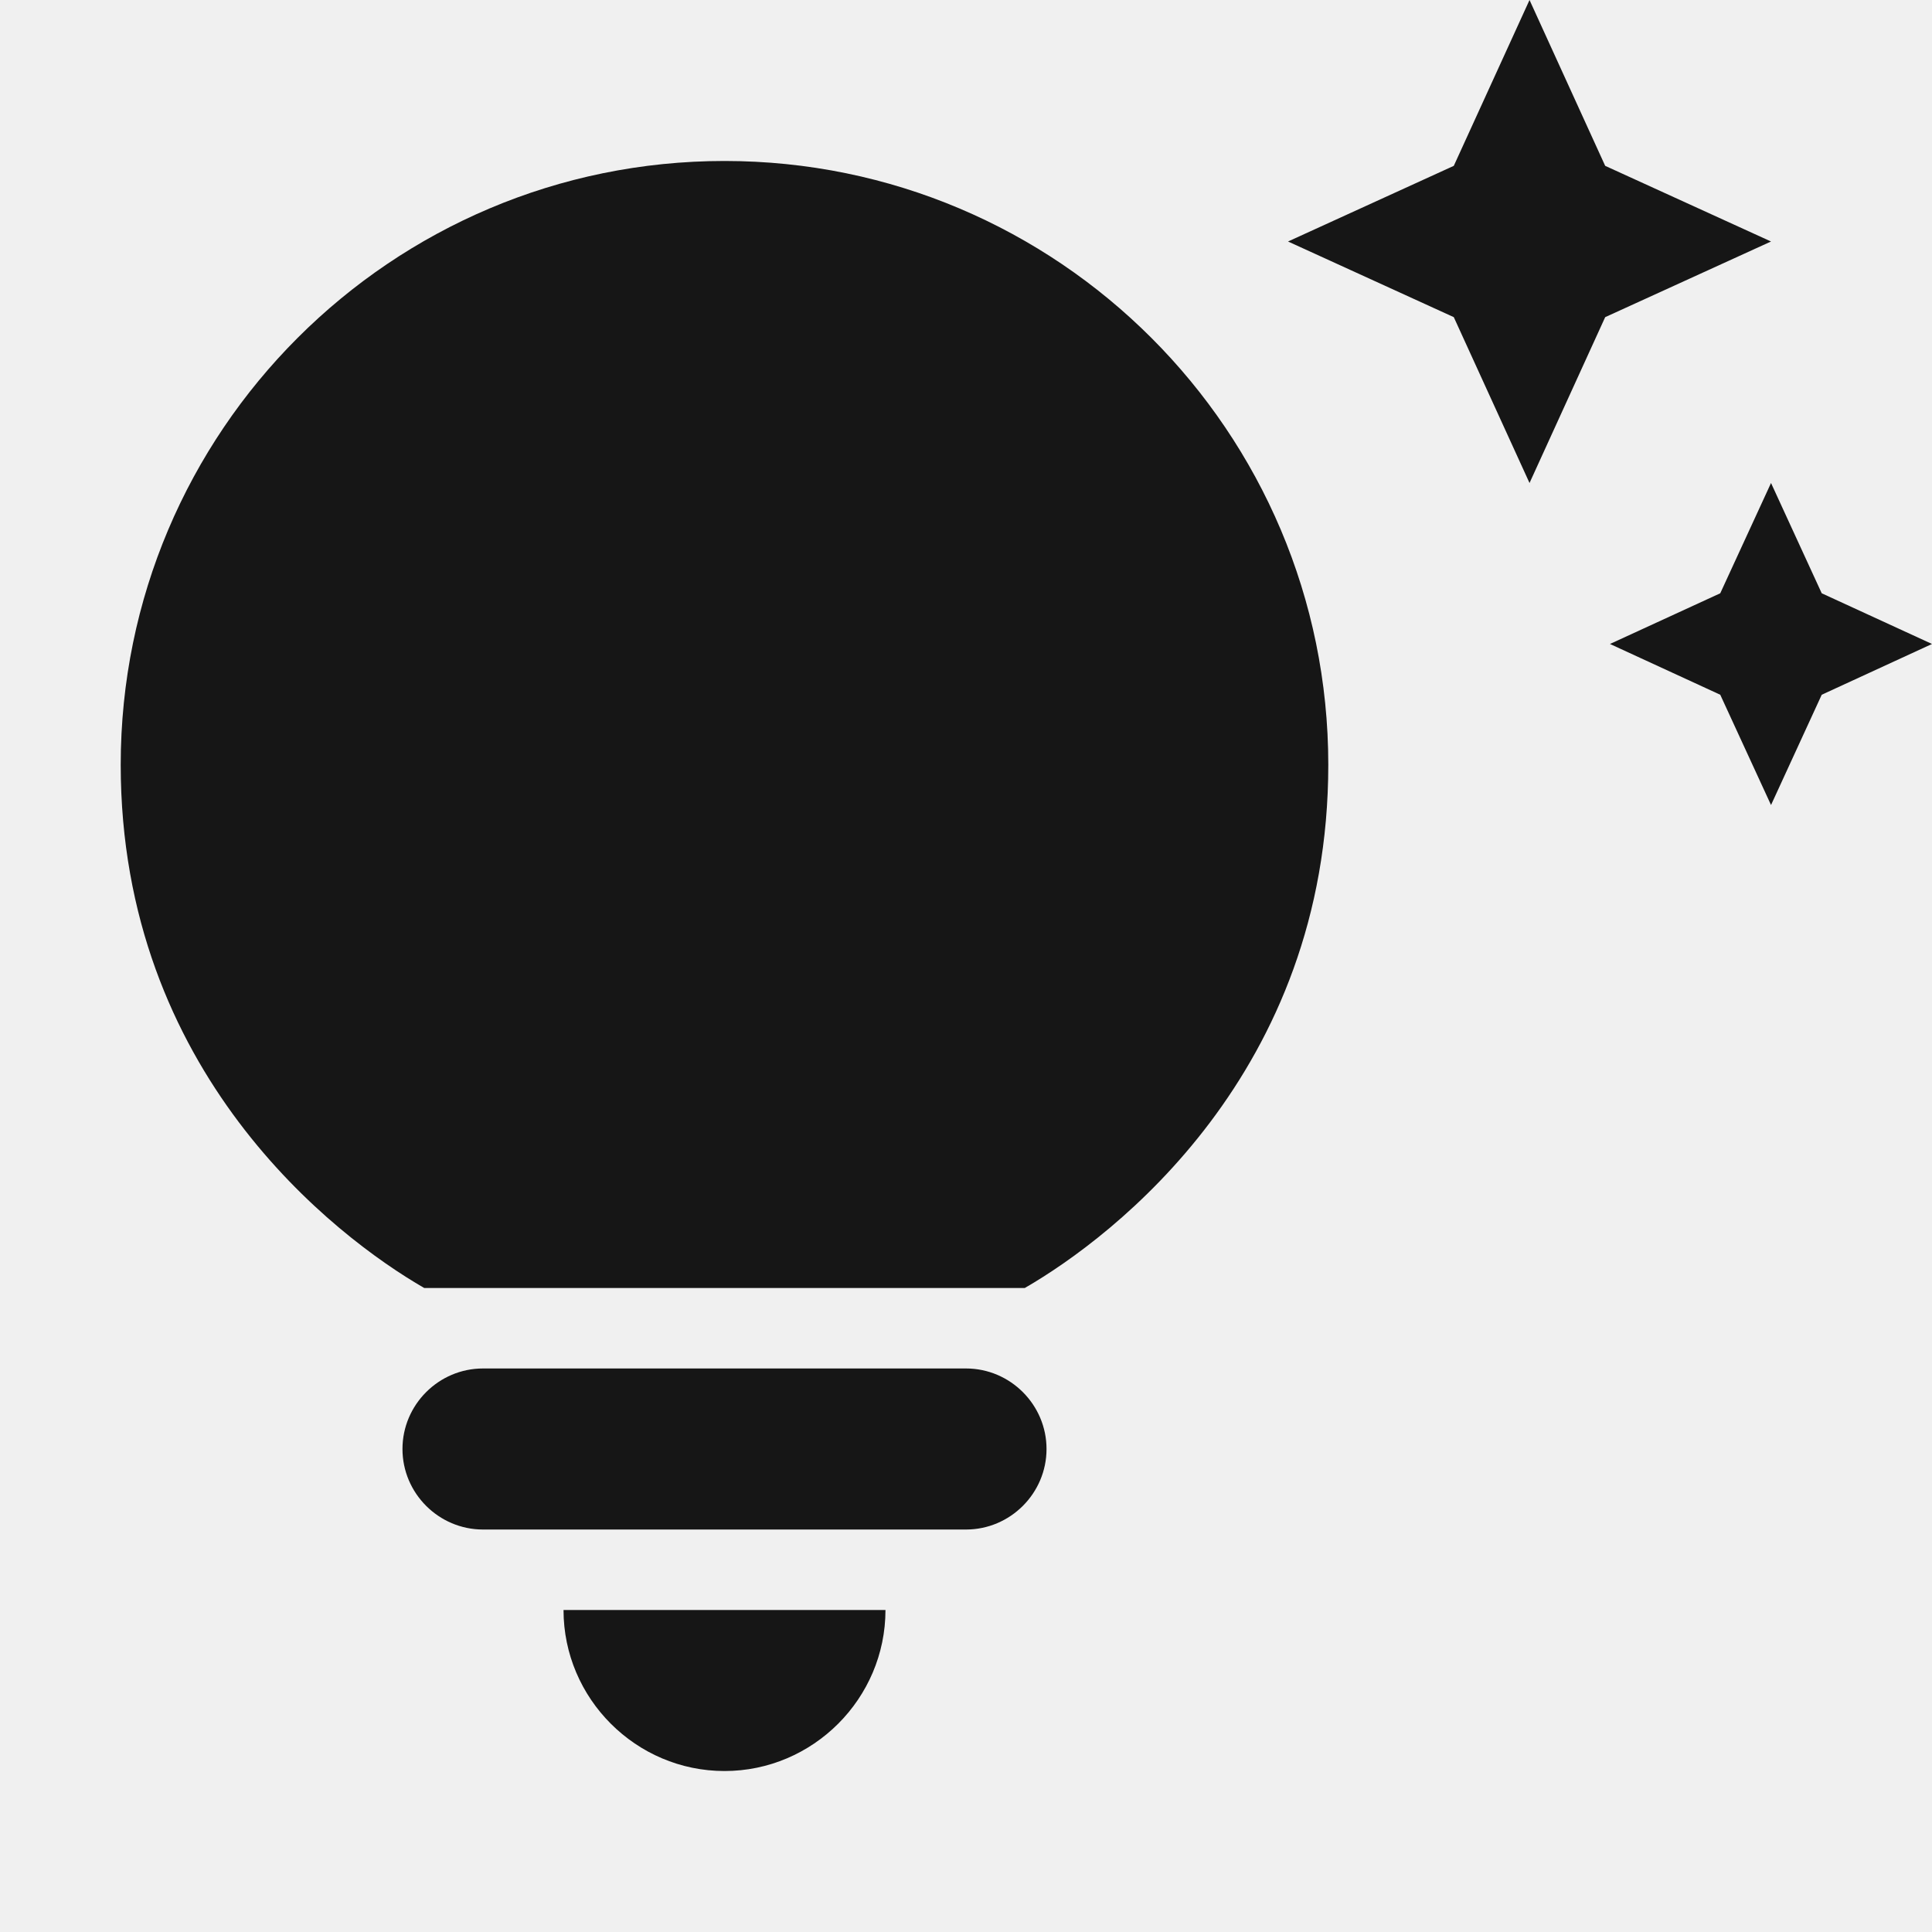
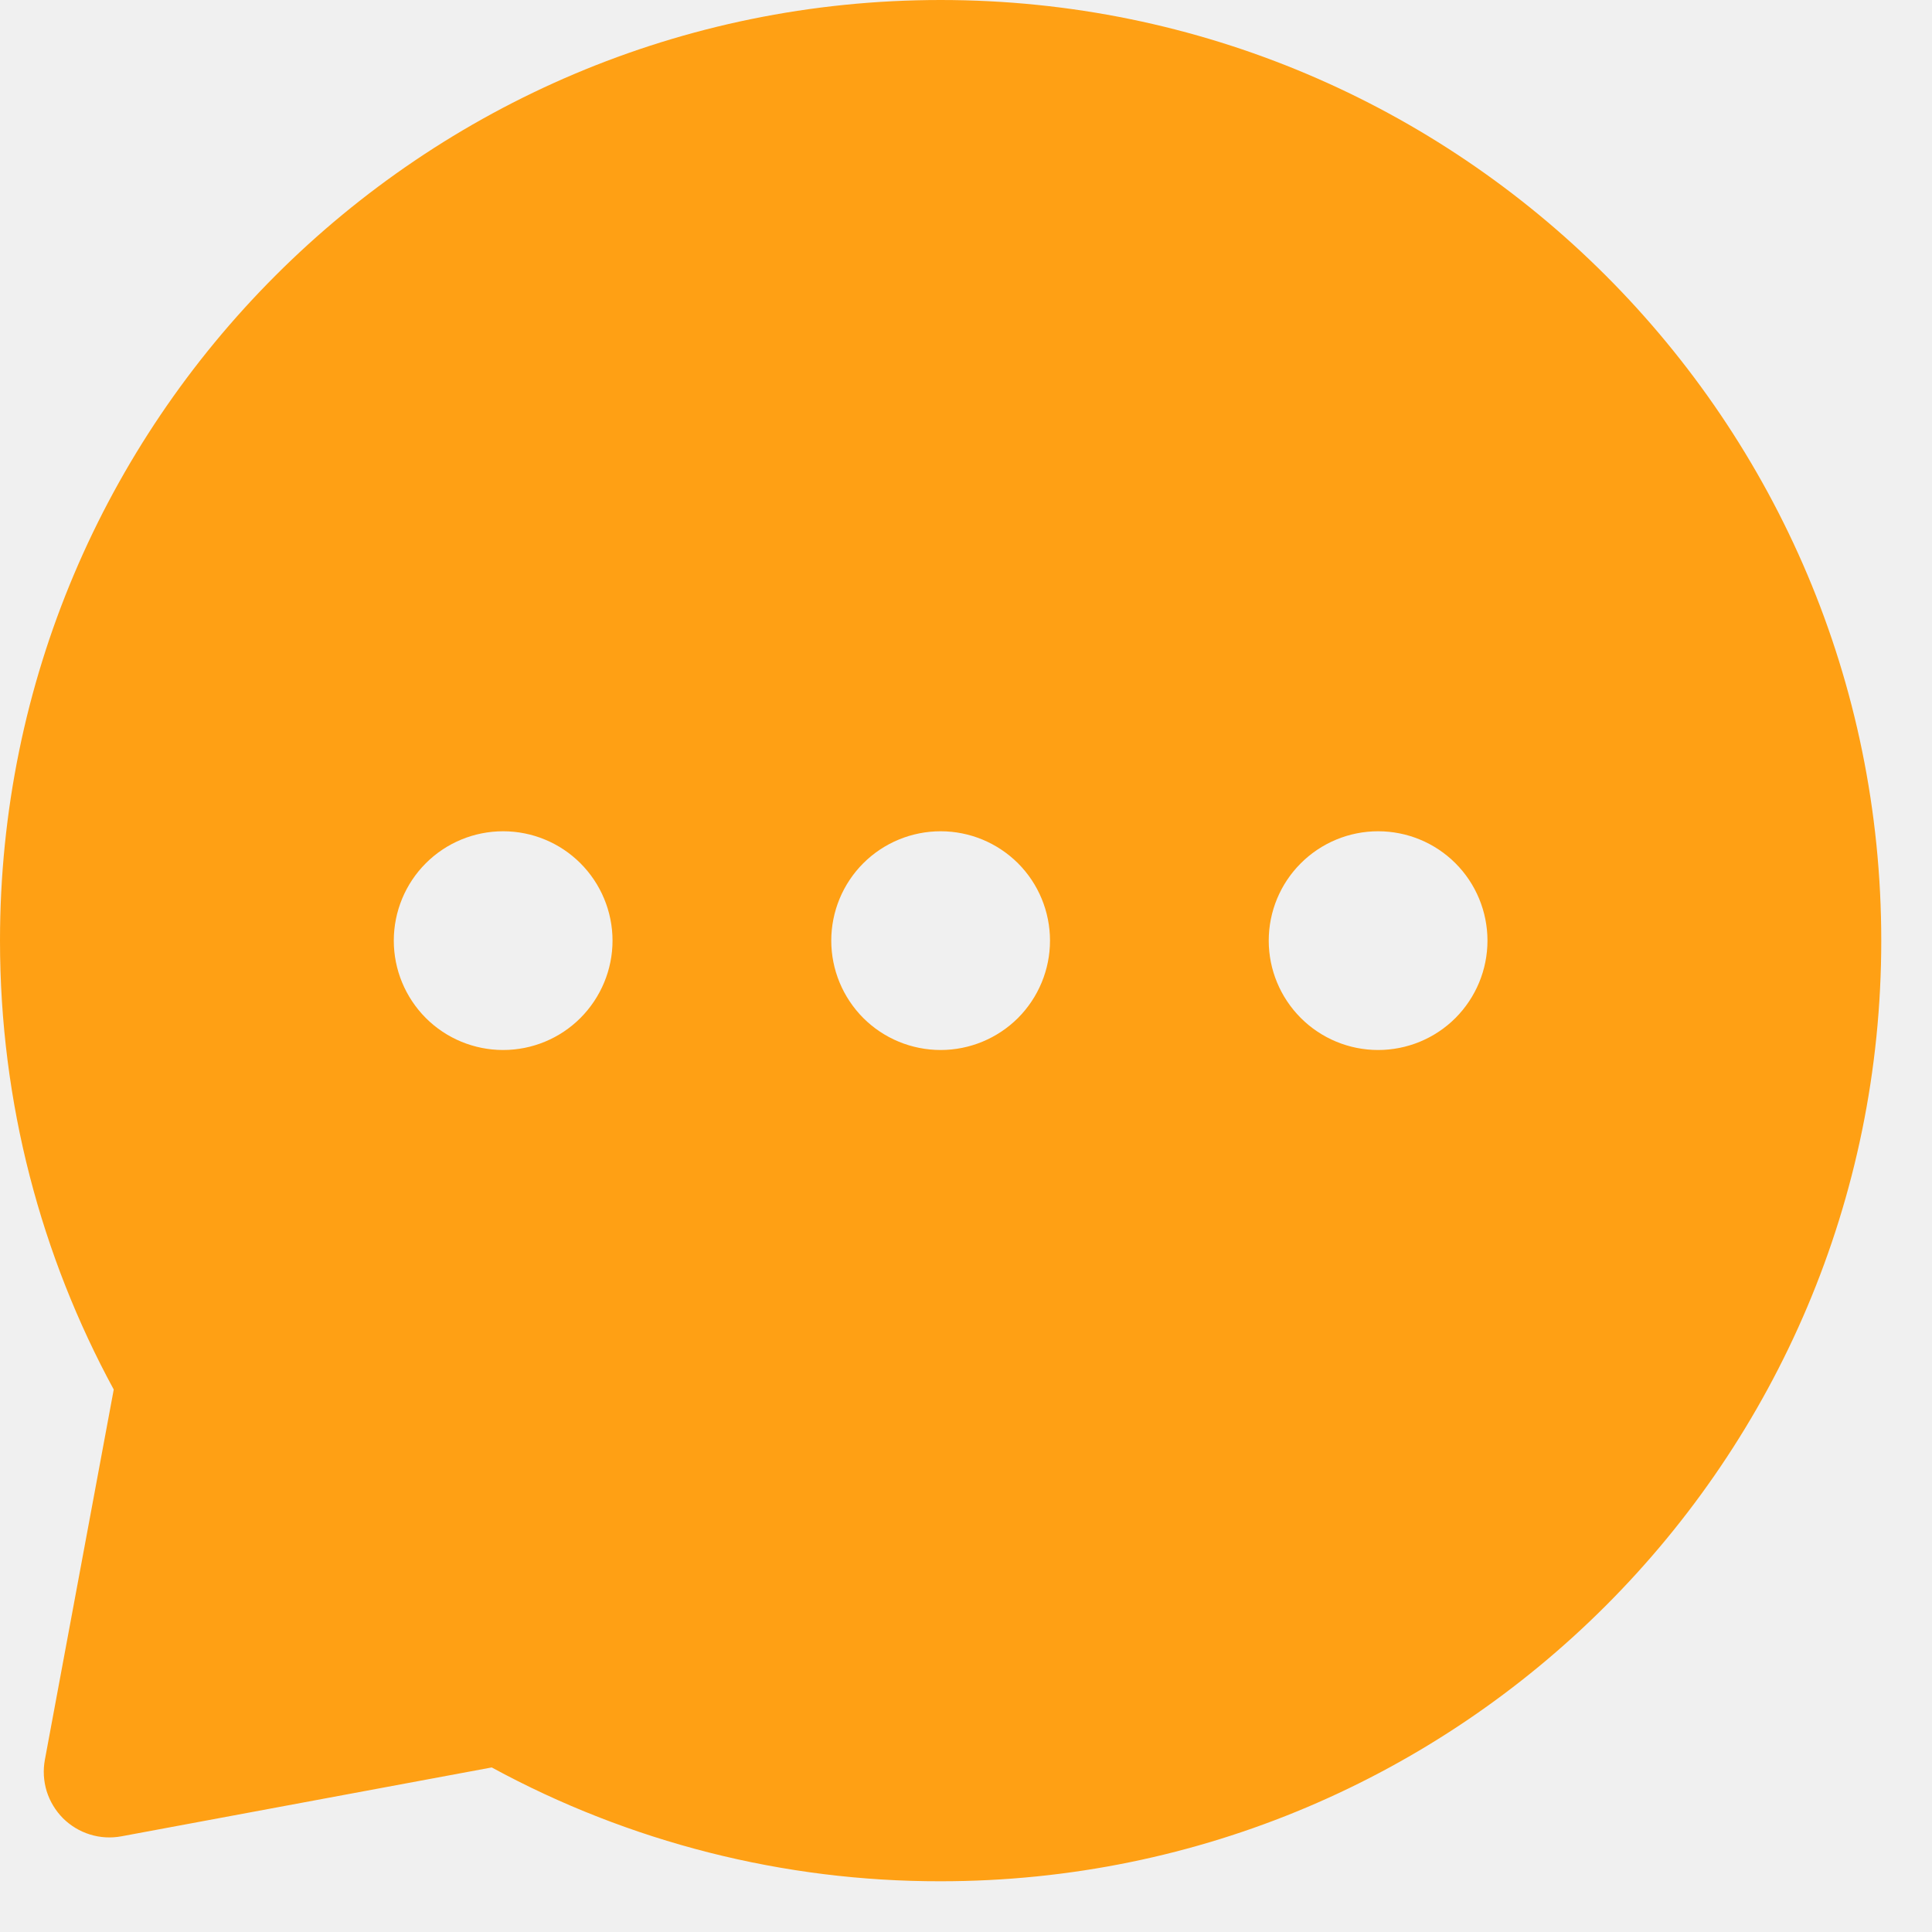
- <svg xmlns="http://www.w3.org/2000/svg" width="25" height="25" viewBox="0 0 25 25" fill="none">
-   <g clip-path="url(#clip0_248_436)">
-     <path d="M7.292 20.833H11.458C11.458 21.979 10.521 22.917 9.375 22.917C8.229 22.917 7.292 21.979 7.292 20.833ZM5.208 18.75C5.208 19.323 5.677 19.792 6.25 19.792H12.5C13.073 19.792 13.542 19.323 13.542 18.75C13.542 18.177 13.073 17.708 12.5 17.708H6.25C5.677 17.708 5.208 18.177 5.208 18.75ZM17.188 9.896C17.188 13.875 14.417 16 13.26 16.667H5.49C4.333 16 1.562 13.875 1.562 9.896C1.562 5.583 5.062 2.083 9.375 2.083C13.688 2.083 17.188 5.583 17.188 9.896ZM22.26 7.677L20.833 8.333L22.26 8.99L22.917 10.417L23.573 8.99L25 8.333L23.573 7.677L22.917 6.25L22.26 7.677ZM19.792 6.25L20.771 4.104L22.917 3.125L20.771 2.146L19.792 0L18.812 2.146L16.667 3.125L18.812 4.104L19.792 6.25Z" fill="#161616" />
-   </g>
-   <defs>
-     <clipPath id="clip0_248_436">
-       <rect width="25" height="25" fill="white" />
-     </clipPath>
-   </defs>
+ <svg xmlns="http://www.w3.org/2000/svg" width="23" height="23" viewBox="0 0 23 23" fill="none">
+   <path fill-rule="evenodd" clip-rule="evenodd" d="M11.198 0C5.014 0 0 5.014 0 11.198C0 13.131 0.491 14.953 1.354 16.542L0.534 20.951C0.511 21.076 0.519 21.204 0.556 21.325C0.594 21.446 0.661 21.556 0.75 21.646C0.84 21.735 0.95 21.802 1.071 21.839C1.192 21.877 1.32 21.884 1.445 21.861L5.854 21.041C7.494 21.933 9.331 22.399 11.198 22.396C17.382 22.396 22.396 17.382 22.396 11.198C22.396 5.014 17.382 0 11.198 0ZM16.406 9.896C16.061 9.896 15.73 10.033 15.486 10.277C15.241 10.521 15.104 10.853 15.104 11.198C15.104 11.543 15.241 11.874 15.486 12.119C15.73 12.363 16.061 12.5 16.406 12.5C16.752 12.5 17.083 12.363 17.327 12.119C17.571 11.874 17.708 11.543 17.708 11.198C17.708 10.853 17.571 10.521 17.327 10.277C17.083 10.033 16.752 9.896 16.406 9.896ZM9.896 11.198C9.896 10.853 10.033 10.521 10.277 10.277C10.521 10.033 10.853 9.896 11.198 9.896C11.543 9.896 11.874 10.033 12.119 10.277C12.363 10.521 12.5 10.853 12.5 11.198C12.5 11.543 12.363 11.874 12.119 12.119C11.874 12.363 11.543 12.5 11.198 12.5C10.853 12.5 10.521 12.363 10.277 12.119C10.033 11.874 9.896 11.543 9.896 11.198ZM5.99 9.896C5.644 9.896 5.313 10.033 5.069 10.277C4.825 10.521 4.688 10.853 4.688 11.198C4.688 11.543 4.825 11.874 5.069 12.119C5.313 12.363 5.644 12.5 5.99 12.5C6.335 12.5 6.666 12.363 6.91 12.119C7.154 11.874 7.292 11.543 7.292 11.198C7.292 10.853 7.154 10.521 6.91 10.277C6.666 10.033 6.335 9.896 5.99 9.896Z" fill="#FFA014" />
</svg>
